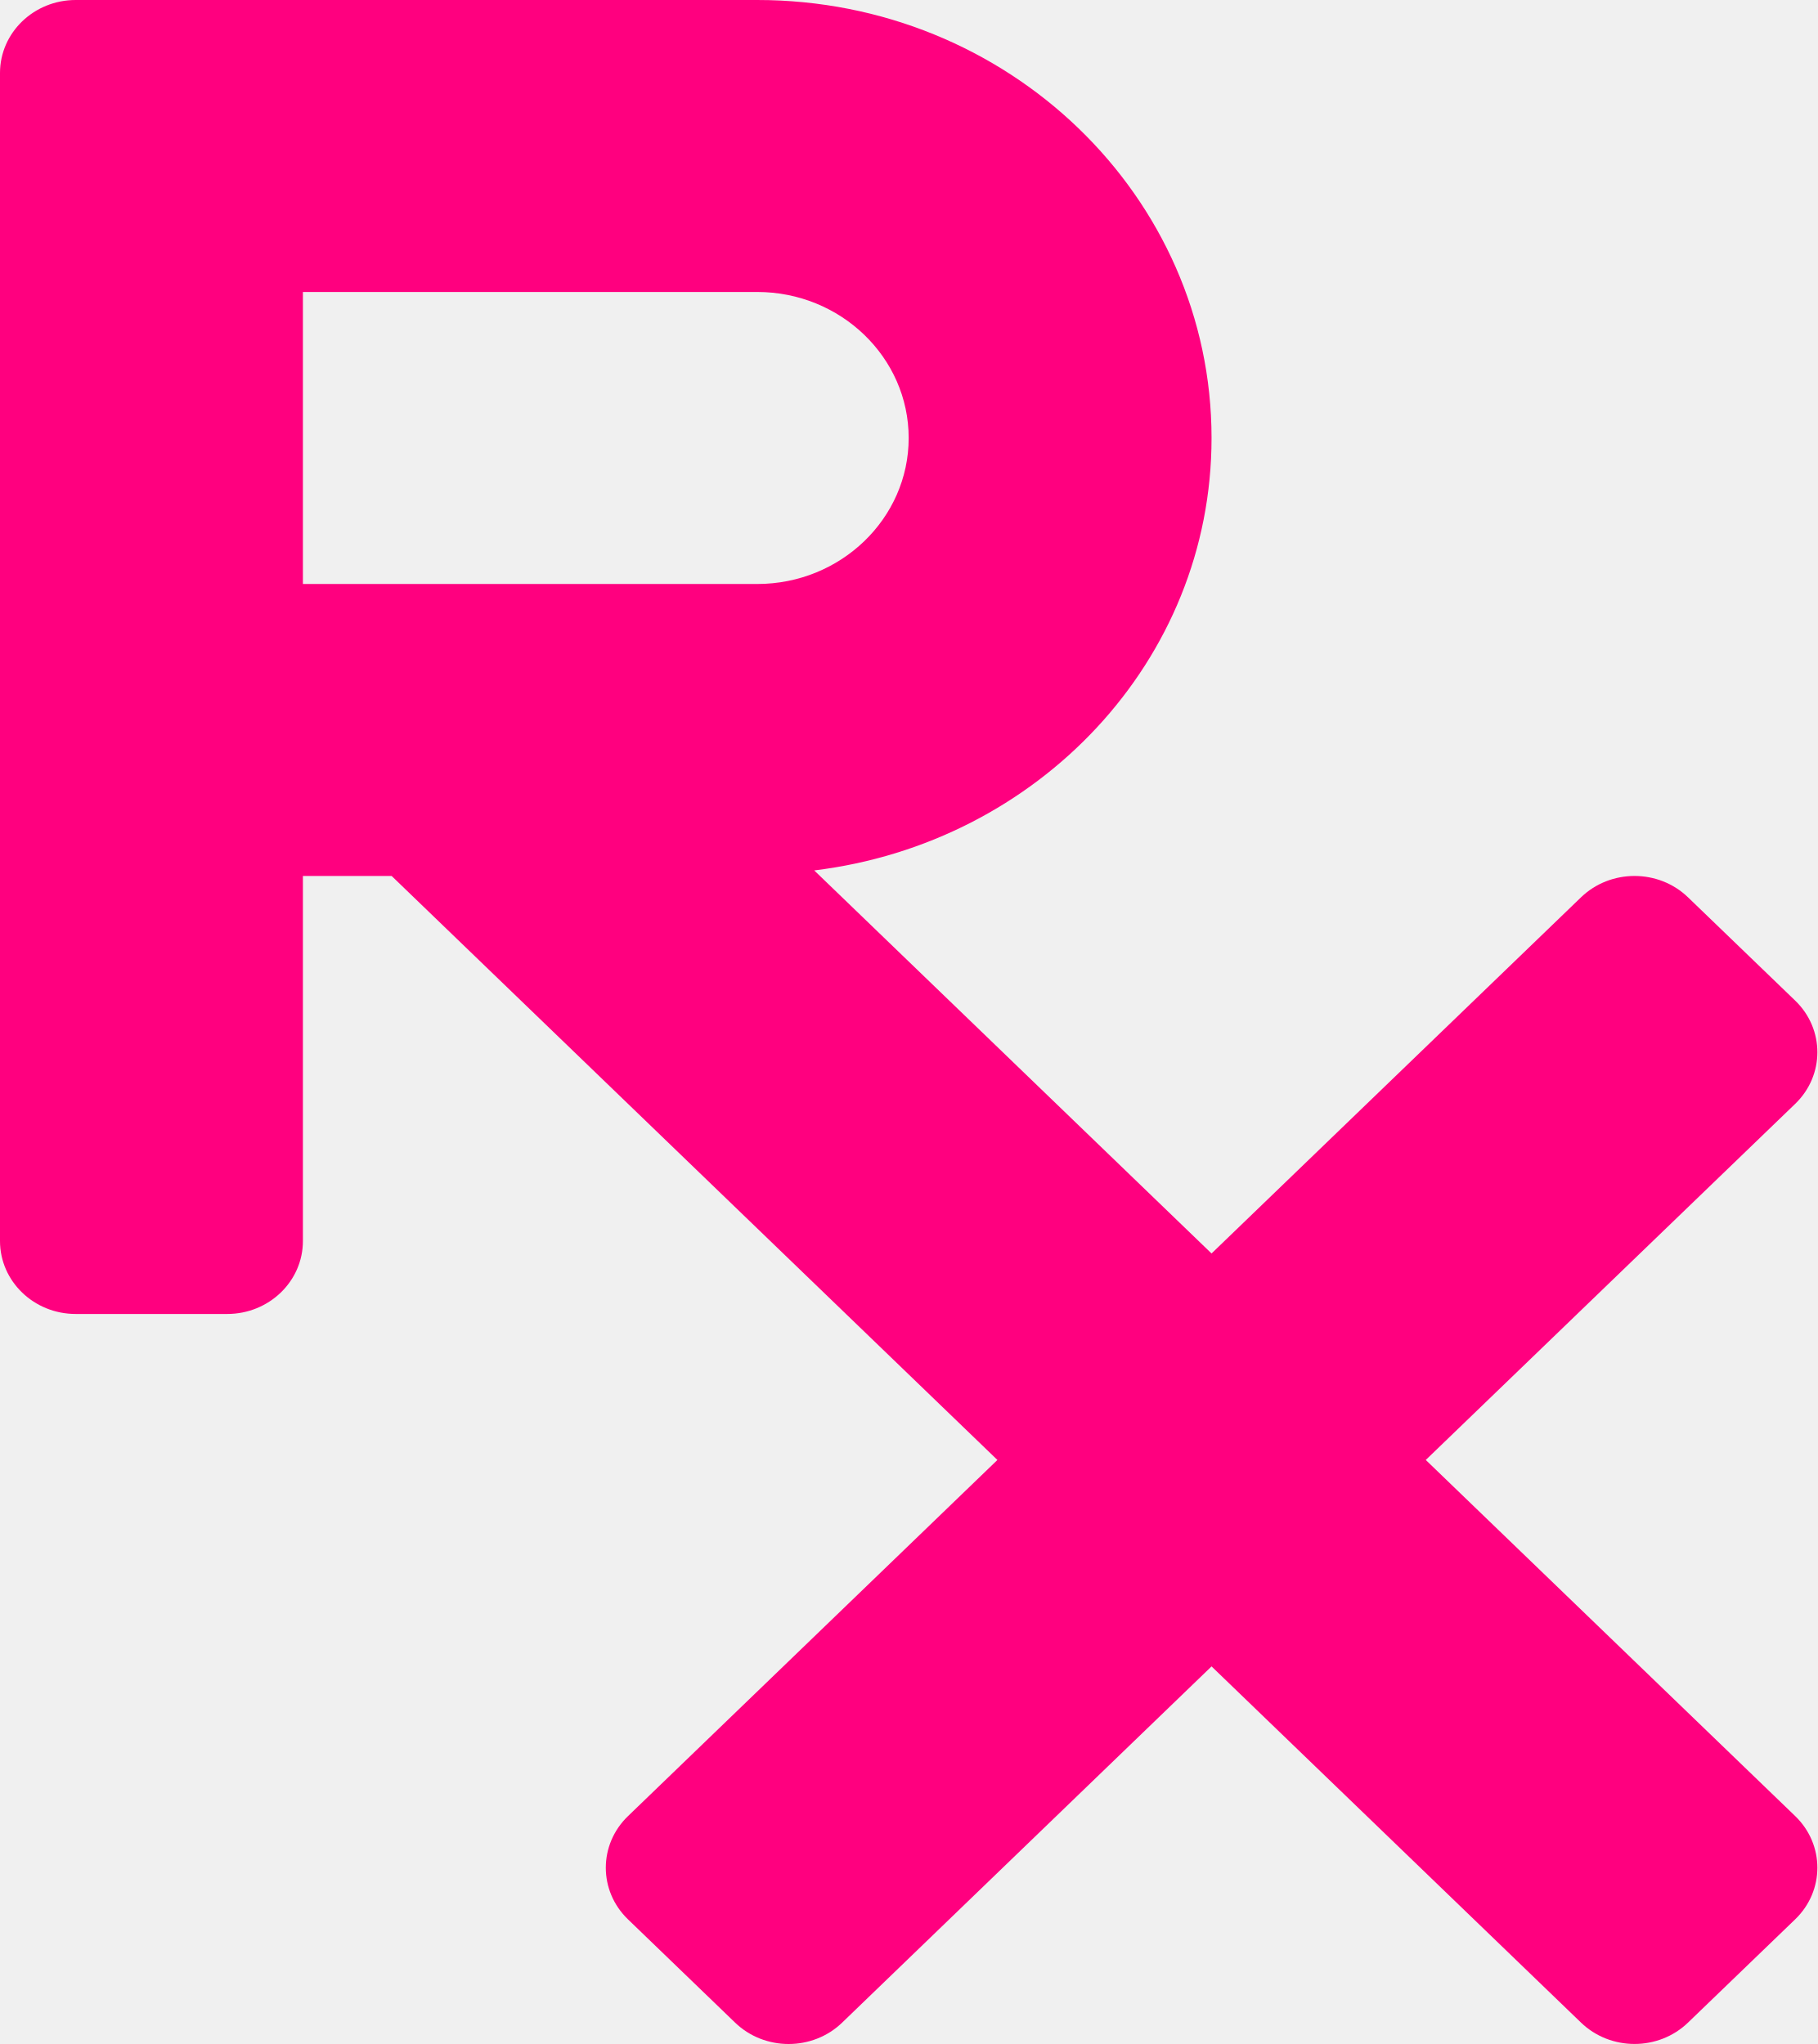
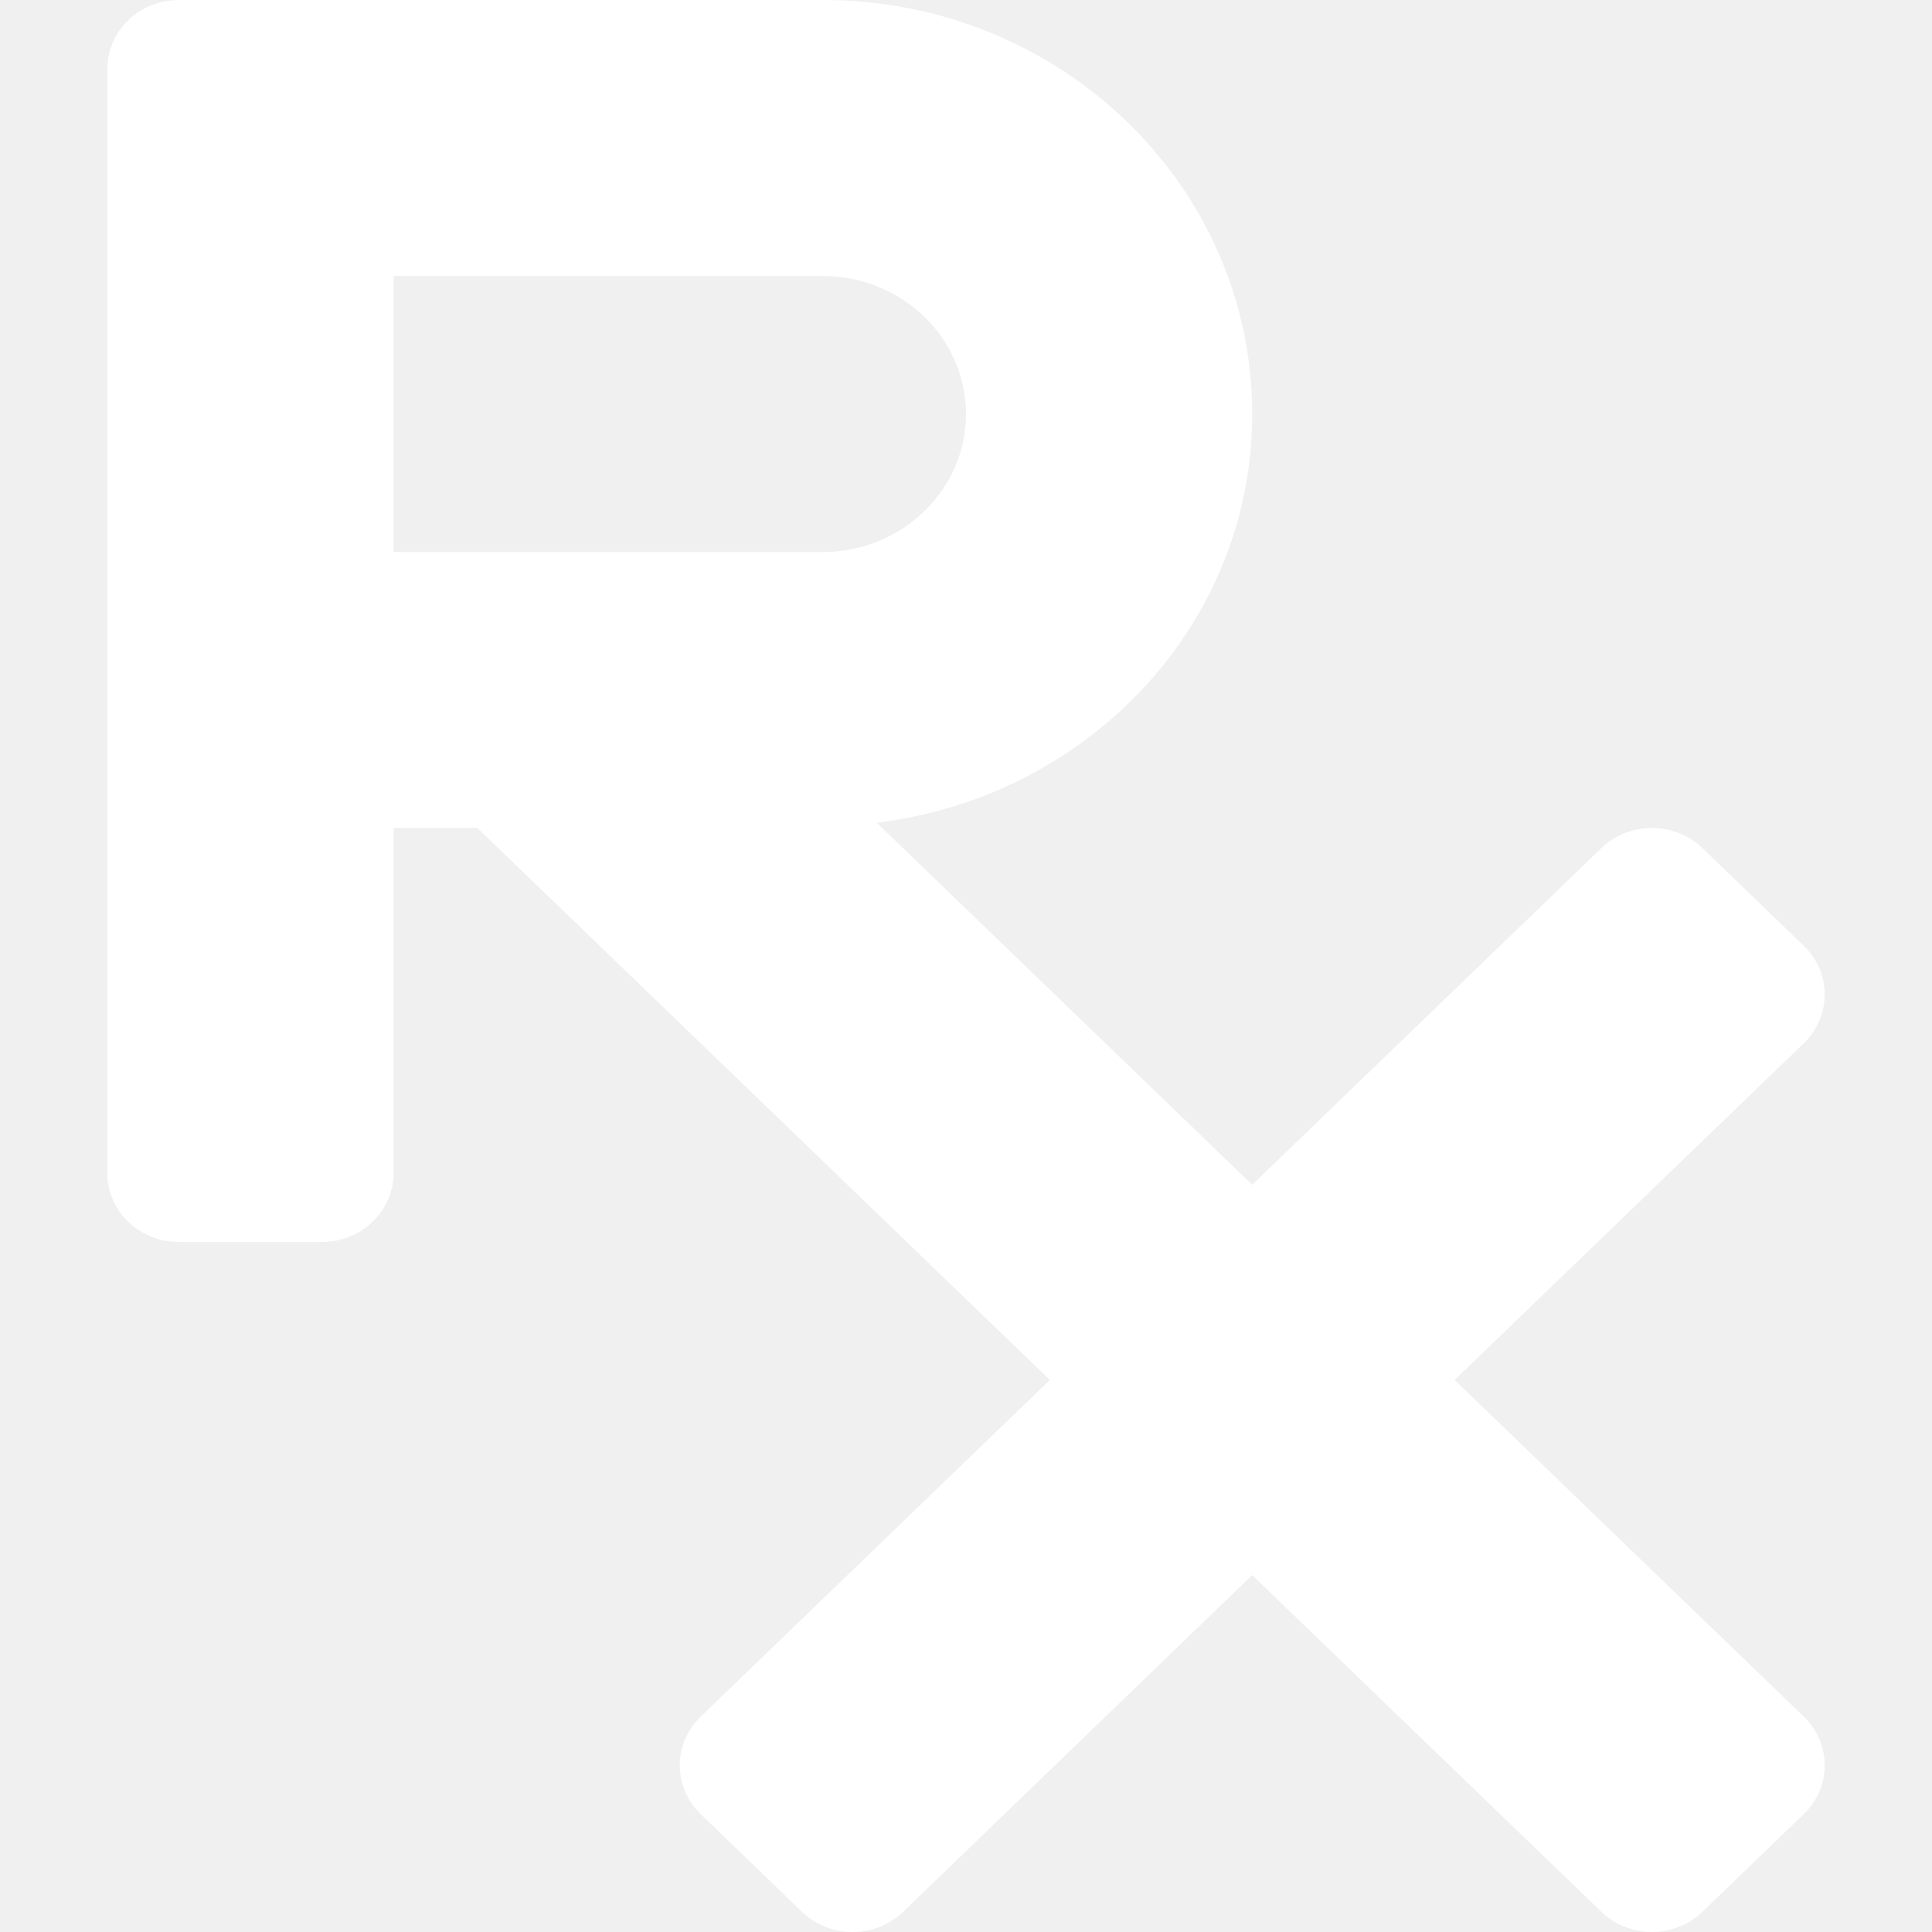
- <svg xmlns="http://www.w3.org/2000/svg" width="40" height="45" viewBox="0 0 40 45" fill="none">
-   <path d="M31.381 32.142L39.512 24.302C40.163 23.674 40.163 22.656 39.512 22.029L37.154 19.756C36.504 19.128 35.448 19.128 34.797 19.756L26.666 27.596L17.921 19.163C22.844 18.562 26.666 14.553 26.666 9.643C26.666 4.317 22.189 0 16.666 0H1.667C0.746 0 0 0.719 0 1.607V27.321C0 28.209 0.746 28.928 1.667 28.928H5C5.921 28.928 6.667 28.209 6.667 27.321V19.285H8.62L21.953 32.142L13.822 39.983C13.171 40.611 13.171 41.628 13.822 42.256L16.179 44.529C16.83 45.157 17.885 45.157 18.536 44.529L26.666 36.687L34.797 44.528C35.448 45.156 36.504 45.156 37.154 44.528L39.512 42.255C40.163 41.627 40.163 40.61 39.512 39.982L31.381 32.142ZM6.667 6.428H16.666C18.504 6.428 20 7.871 20 9.643C20 11.415 18.504 12.857 16.666 12.857H6.667V6.428Z" fill="#FF007F" />
+ <svg xmlns="http://www.w3.org/2000/svg" width="30" height="30" viewBox="0 0 40 45" fill="none">
+   <path d="M31.381 32.142L39.512 24.302C40.163 23.674 40.163 22.656 39.512 22.029L37.154 19.756C36.504 19.128 35.448 19.128 34.797 19.756L26.666 27.596L17.921 19.163C22.844 18.562 26.666 14.553 26.666 9.643C26.666 4.317 22.189 0 16.666 0H1.667C0.746 0 0 0.719 0 1.607V27.321C0 28.209 0.746 28.928 1.667 28.928H5C5.921 28.928 6.667 28.209 6.667 27.321V19.285H8.62L21.953 32.142L13.822 39.983C13.171 40.611 13.171 41.628 13.822 42.256L16.179 44.529C16.83 45.157 17.885 45.157 18.536 44.529L26.666 36.687L34.797 44.528C35.448 45.156 36.504 45.156 37.154 44.528L39.512 42.255C40.163 41.627 40.163 40.61 39.512 39.982L31.381 32.142ZM6.667 6.428H16.666C18.504 6.428 20 7.871 20 9.643C20 11.415 18.504 12.857 16.666 12.857H6.667V6.428Z" fill="white" />
</svg>
